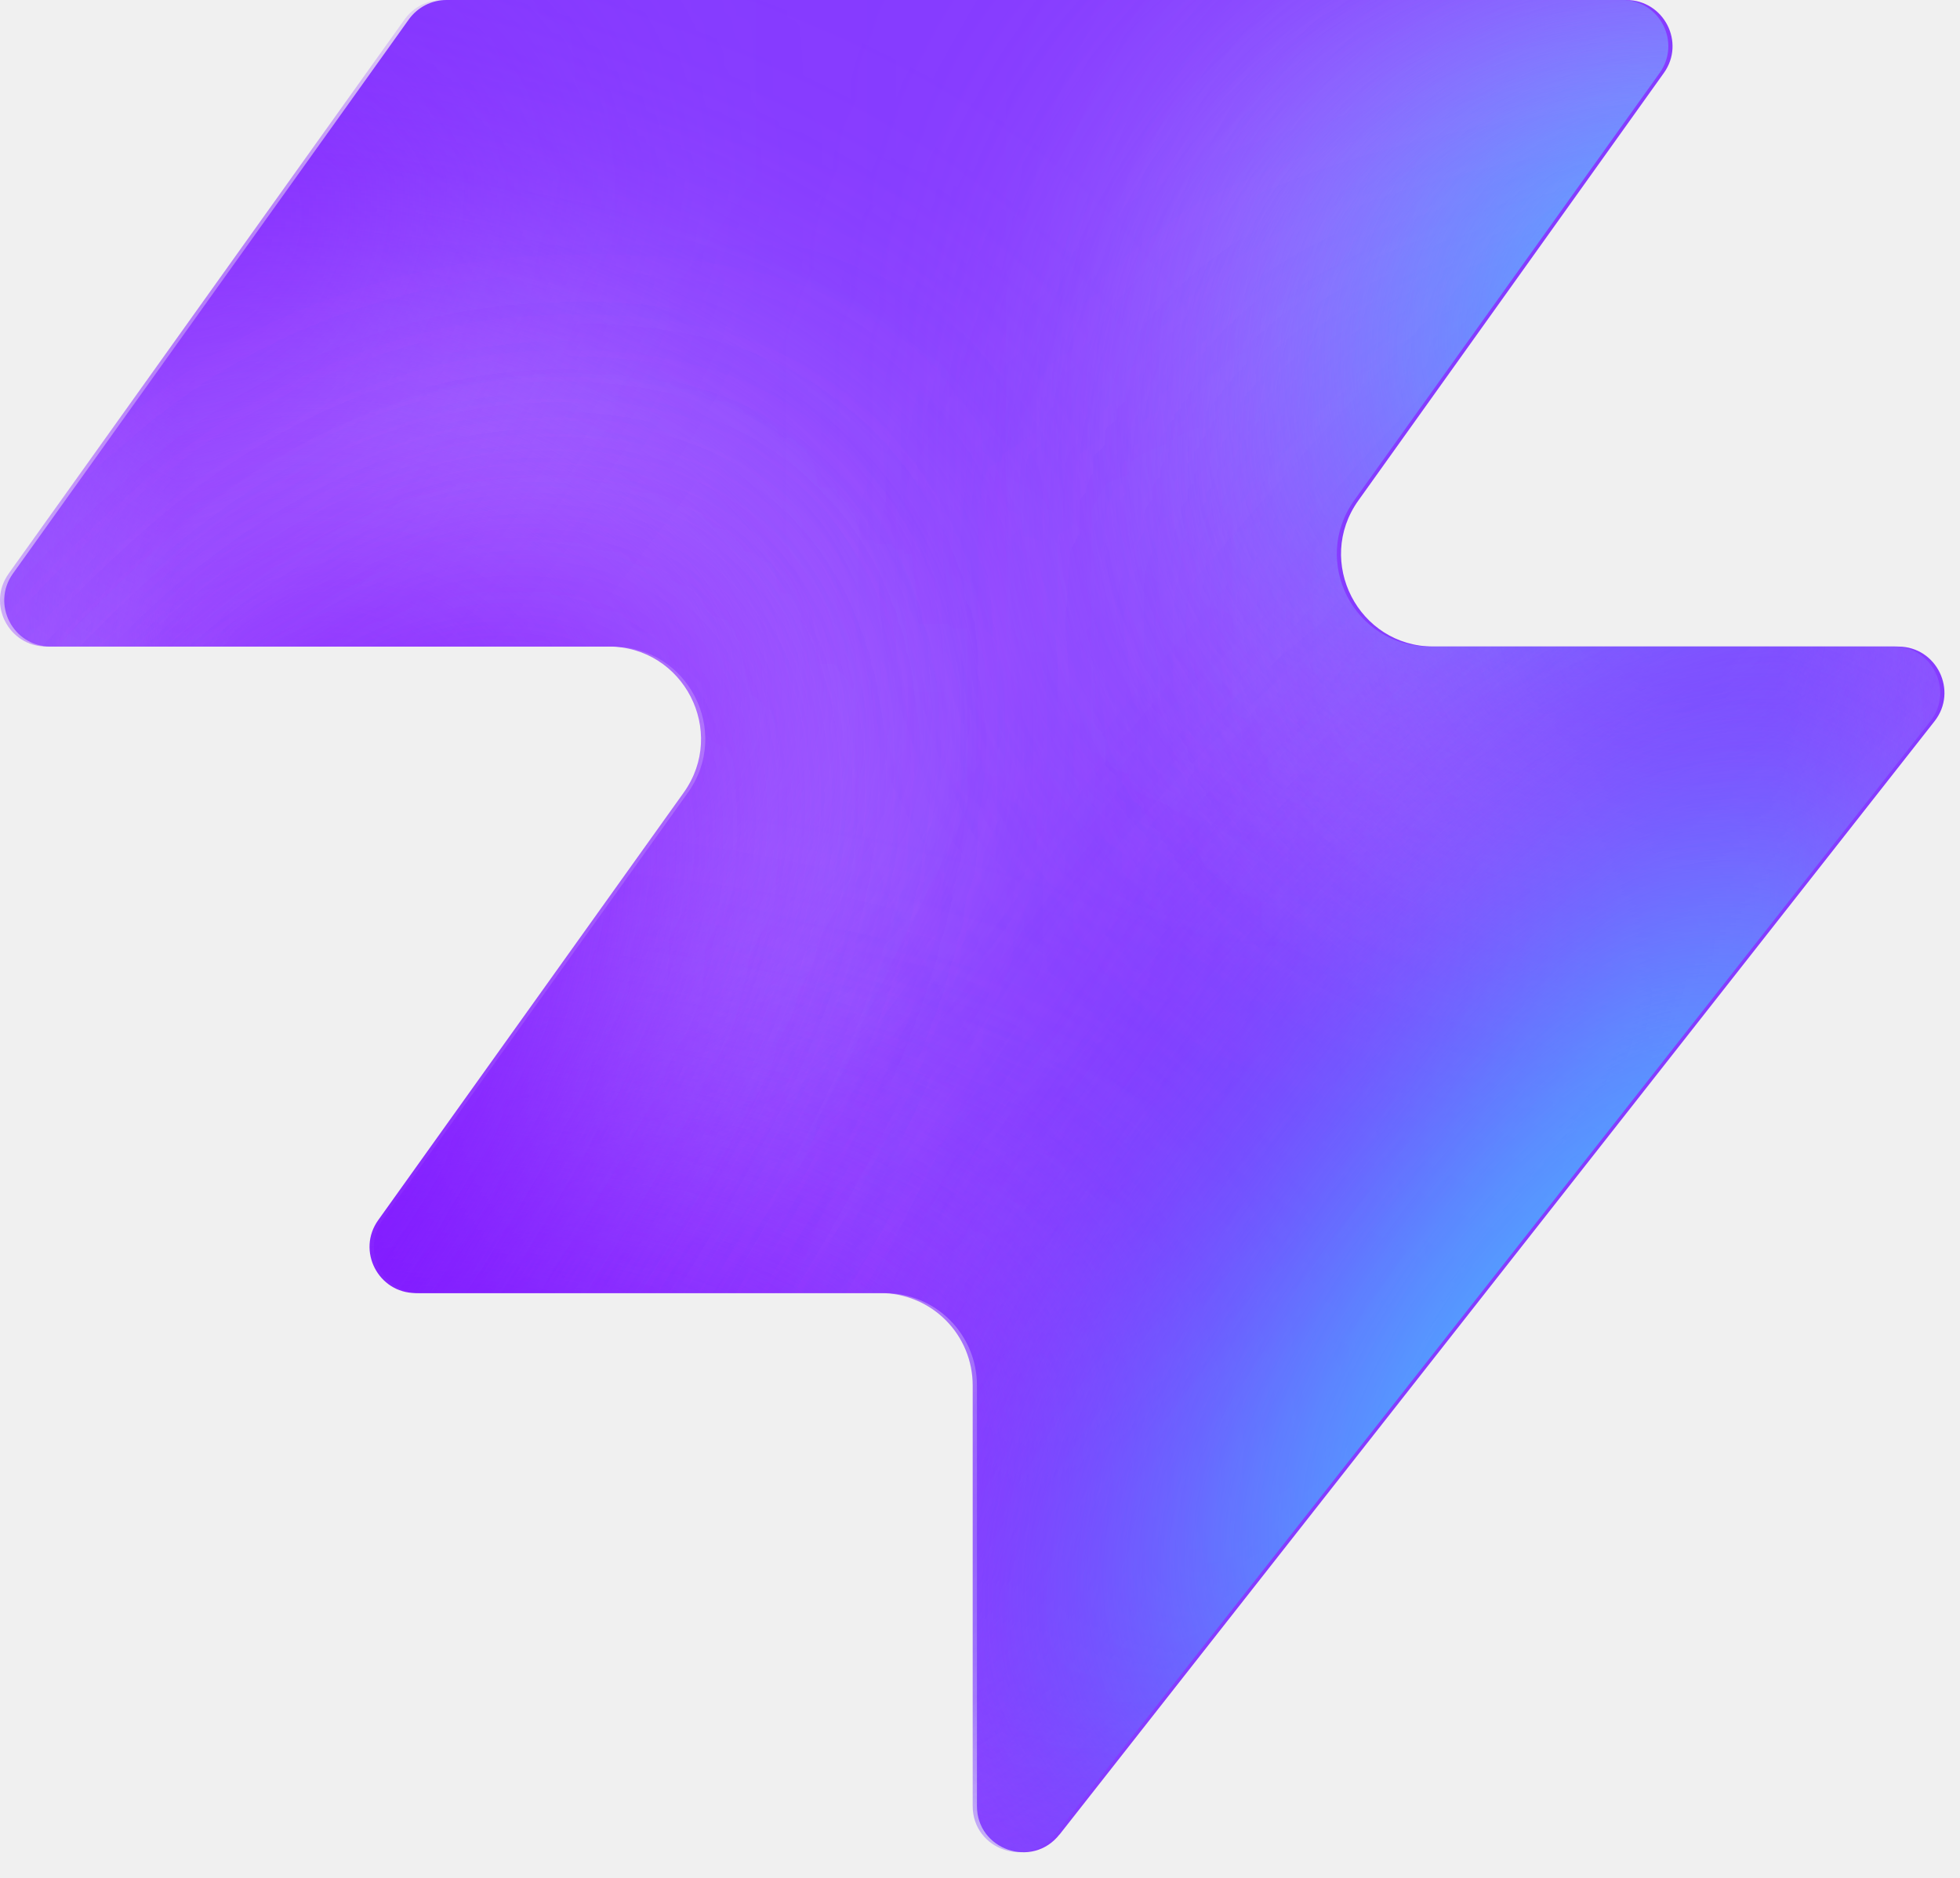
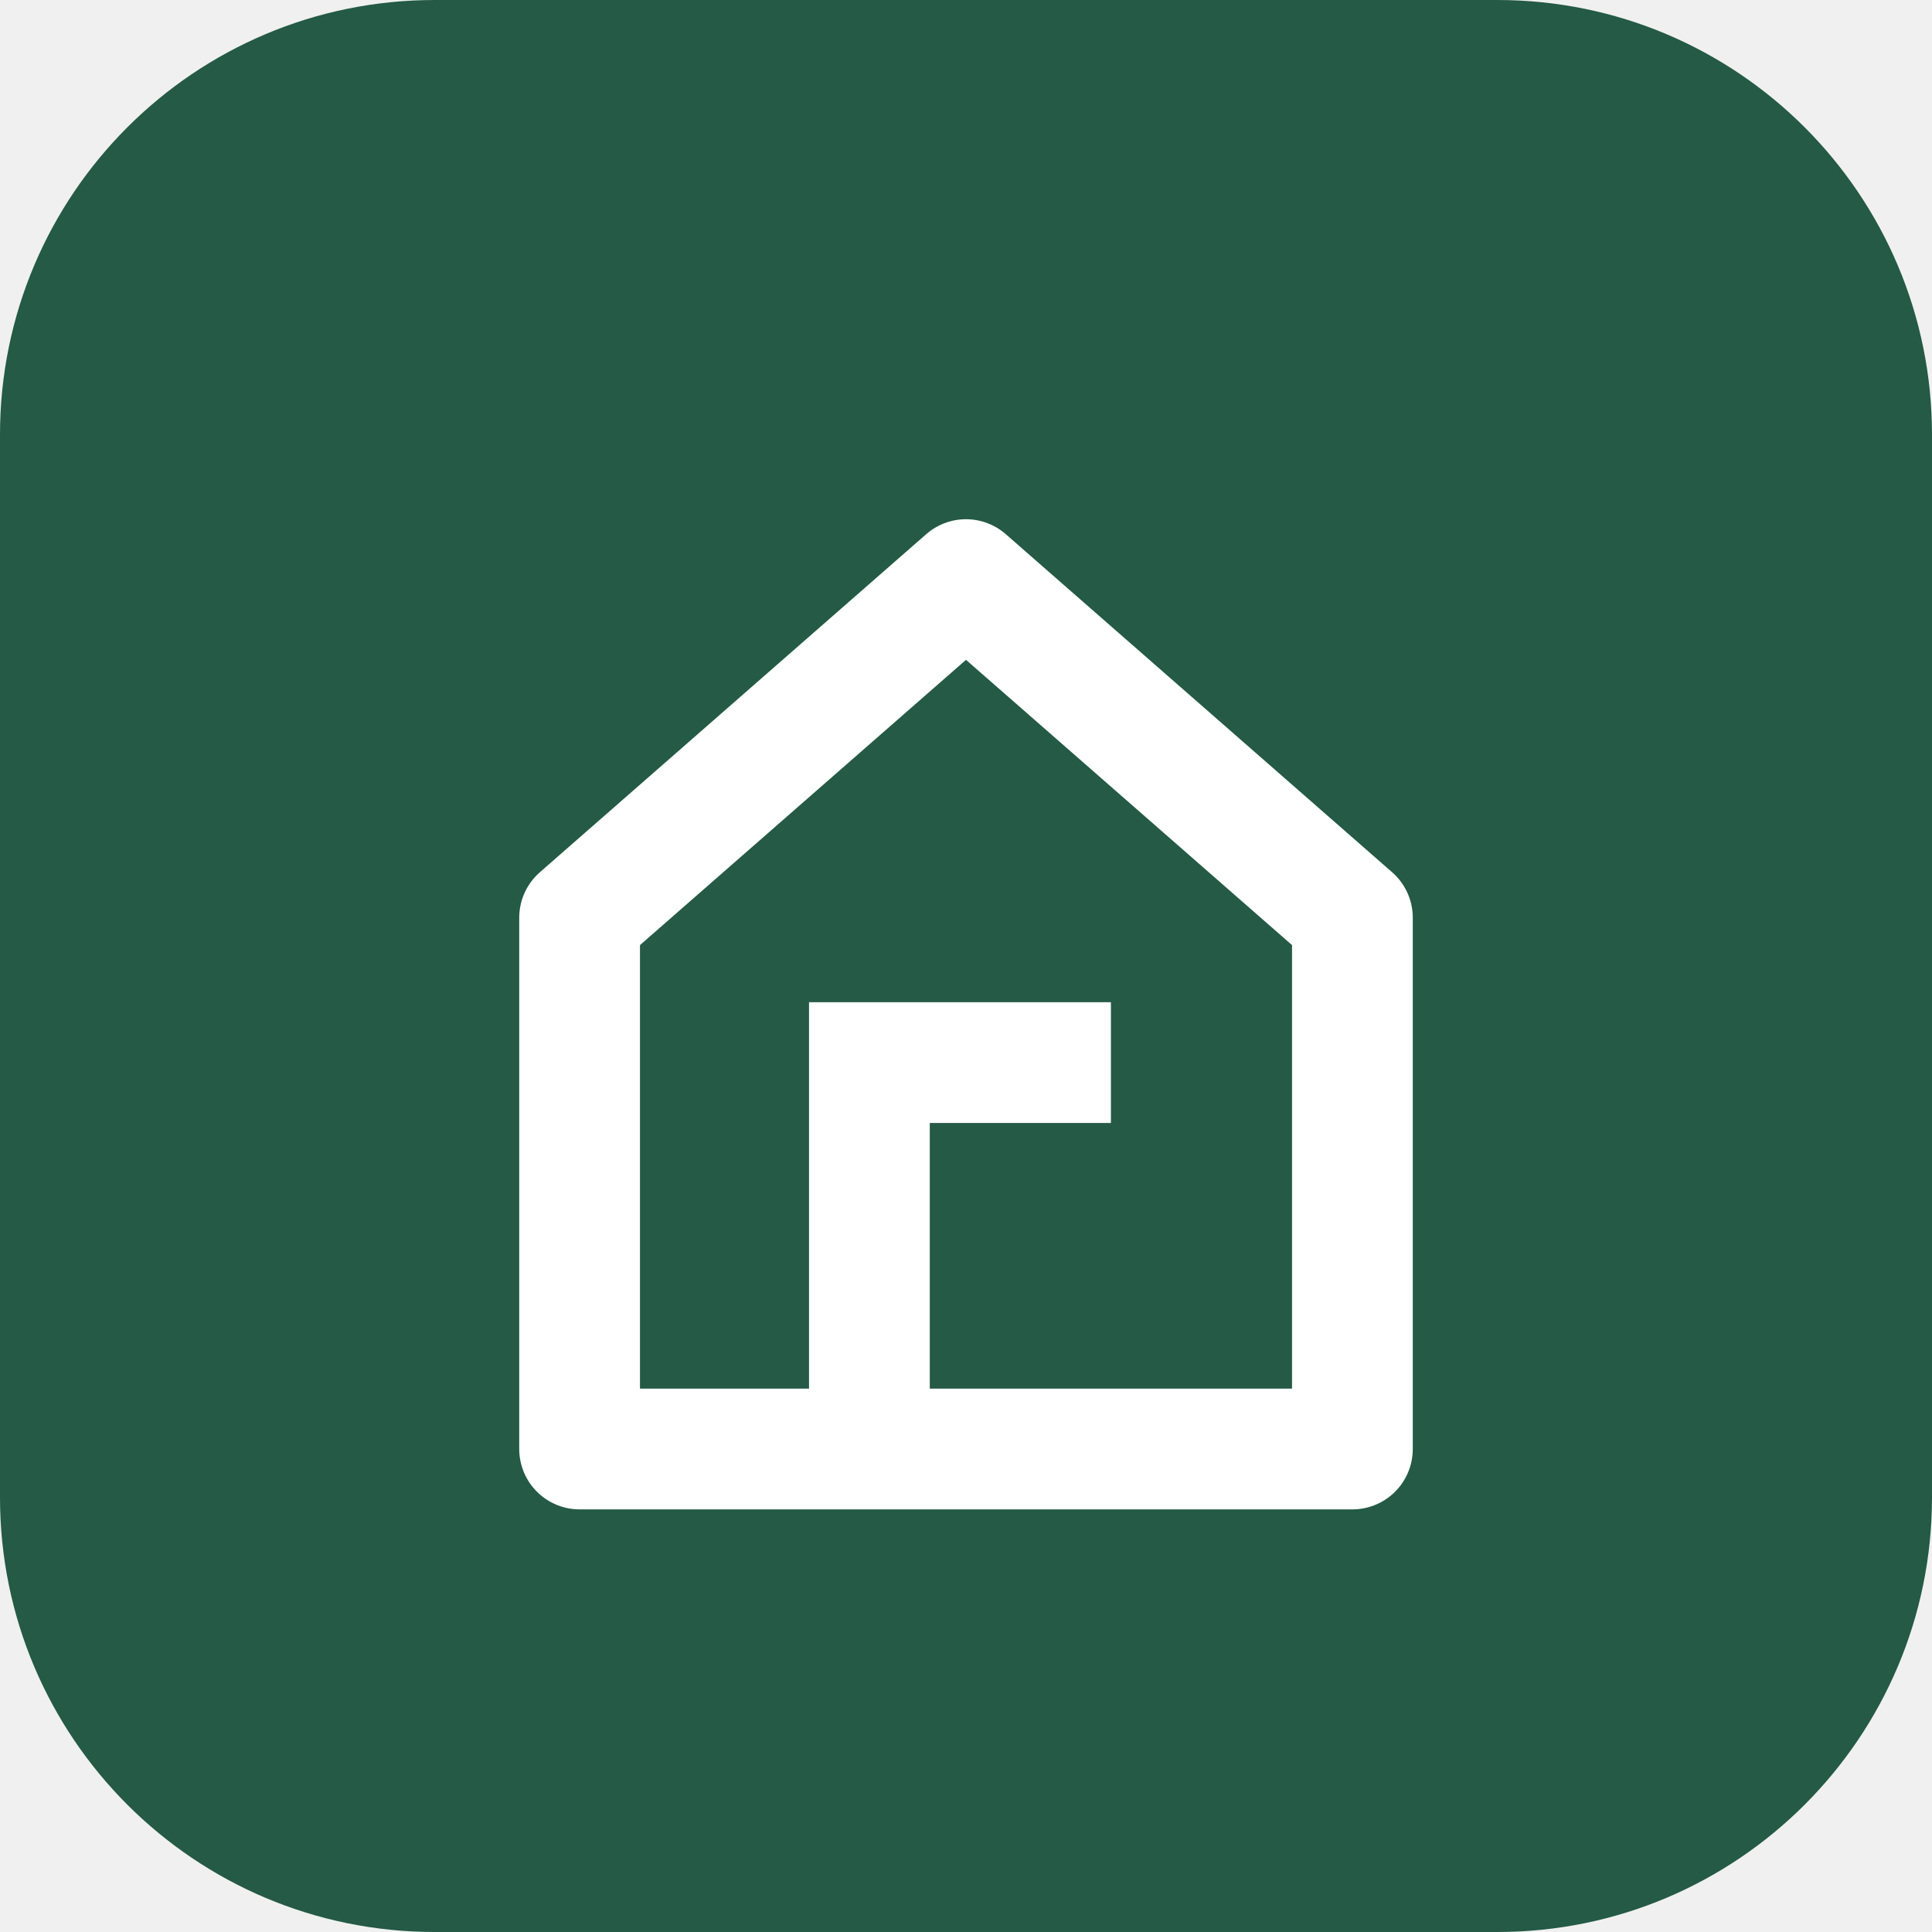
- <svg xmlns="http://www.w3.org/2000/svg" width="48" height="46" fill="none" viewBox="0 0 48 46">
-   <path fill="#863bff" d="M25.946 44.938c-.664.845-2.021.375-2.021-.698V33.937a2.26 2.26 0 0 0-2.262-2.262H10.287c-.92 0-1.456-1.04-.92-1.788l7.48-10.471c1.07-1.497 0-3.578-1.842-3.578H1.237c-.92 0-1.456-1.04-.92-1.788L10.013.474c.214-.297.556-.474.92-.474h28.894c.92 0 1.456 1.04.92 1.788l-7.48 10.471c-1.07 1.498 0 3.579 1.842 3.579h11.377c.943 0 1.473 1.088.89 1.83L25.947 44.94z" style="fill:#863bff;fill:color(display-p3 .525 .23 1);fill-opacity:1" />
-   <mask id="a" width="48" height="46" x="0" y="0" maskUnits="userSpaceOnUse" style="mask-type:alpha">
-     <path fill="#000" d="M25.842 44.938c-.664.844-2.021.375-2.021-.698V33.937a2.26 2.26 0 0 0-2.262-2.262H10.183c-.92 0-1.456-1.04-.92-1.788l7.48-10.471c1.07-1.498 0-3.579-1.842-3.579H1.133c-.92 0-1.456-1.04-.92-1.787L9.91.473c.214-.297.556-.474.92-.474h28.894c.92 0 1.456 1.04.92 1.788l-7.48 10.471c-1.07 1.498 0 3.578 1.842 3.578h11.377c.943 0 1.473 1.088.89 1.832L25.843 44.94z" style="fill:#000;fill-opacity:1" />
-   </mask>
-   <g mask="url(#a)">
-     <g filter="url(#b)">
-       <ellipse cx="5.508" cy="14.704" fill="#ede6ff" rx="5.508" ry="14.704" style="fill:#ede6ff;fill:color(display-p3 .927 .903 1);fill-opacity:1" transform="matrix(.00324 1 1 -.00324 -4.47 31.516)" />
-     </g>
-     <g filter="url(#c)">
-       <ellipse cx="10.399" cy="29.851" fill="#ede6ff" rx="10.399" ry="29.851" style="fill:#ede6ff;fill:color(display-p3 .927 .903 1);fill-opacity:1" transform="matrix(.00324 1 1 -.00324 -39.328 7.883)" />
-     </g>
-     <g filter="url(#d)">
-       <ellipse cx="5.508" cy="30.487" fill="#7e14ff" rx="5.508" ry="30.487" style="fill:#7e14ff;fill:color(display-p3 .492 .077 1);fill-opacity:1" transform="rotate(89.814 -25.913 -14.639)scale(1 -1)" />
-     </g>
-     <g filter="url(#e)">
-       <ellipse cx="5.508" cy="30.599" fill="#7e14ff" rx="5.508" ry="30.599" style="fill:#7e14ff;fill:color(display-p3 .492 .077 1);fill-opacity:1" transform="rotate(89.814 -32.644 -3.334)scale(1 -1)" />
-     </g>
-     <g filter="url(#f)">
-       <ellipse cx="5.508" cy="30.599" fill="#7e14ff" rx="5.508" ry="30.599" style="fill:#7e14ff;fill:color(display-p3 .492 .077 1);fill-opacity:1" transform="matrix(.00324 1 1 -.00324 -34.34 30.47)" />
-     </g>
-     <g filter="url(#g)">
-       <ellipse cx="14.072" cy="22.078" fill="#ede6ff" rx="14.072" ry="22.078" style="fill:#ede6ff;fill:color(display-p3 .927 .903 1);fill-opacity:1" transform="rotate(93.35 24.506 48.493)scale(-1 1)" />
-     </g>
-     <g filter="url(#h)">
-       <ellipse cx="3.47" cy="21.501" fill="#7e14ff" rx="3.47" ry="21.501" style="fill:#7e14ff;fill:color(display-p3 .492 .077 1);fill-opacity:1" transform="rotate(89.009 28.708 47.59)scale(-1 1)" />
-     </g>
-     <g filter="url(#i)">
-       <ellipse cx="3.47" cy="21.501" fill="#7e14ff" rx="3.47" ry="21.501" style="fill:#7e14ff;fill:color(display-p3 .492 .077 1);fill-opacity:1" transform="rotate(89.009 28.708 47.59)scale(-1 1)" />
-     </g>
-     <g filter="url(#j)">
-       <ellipse cx=".387" cy="8.972" fill="#7e14ff" rx="4.407" ry="29.108" style="fill:#7e14ff;fill:color(display-p3 .492 .077 1);fill-opacity:1" transform="rotate(39.51 .387 8.972)" />
-     </g>
-     <g filter="url(#k)">
-       <ellipse cx="47.523" cy="-6.092" fill="#7e14ff" rx="4.407" ry="29.108" style="fill:#7e14ff;fill:color(display-p3 .492 .077 1);fill-opacity:1" transform="rotate(37.892 47.523 -6.092)" />
-     </g>
-     <g filter="url(#l)">
-       <ellipse cx="41.412" cy="6.333" fill="#47bfff" rx="5.971" ry="9.665" style="fill:#47bfff;fill:color(display-p3 .28 .748 1);fill-opacity:1" transform="rotate(37.892 41.412 6.333)" />
-     </g>
-     <g filter="url(#m)">
-       <ellipse cx="-1.879" cy="38.332" fill="#7e14ff" rx="4.407" ry="29.108" style="fill:#7e14ff;fill:color(display-p3 .492 .077 1);fill-opacity:1" transform="rotate(37.892 -1.88 38.332)" />
-     </g>
-     <g filter="url(#n)">
-       <ellipse cx="-1.879" cy="38.332" fill="#7e14ff" rx="4.407" ry="29.108" style="fill:#7e14ff;fill:color(display-p3 .492 .077 1);fill-opacity:1" transform="rotate(37.892 -1.88 38.332)" />
-     </g>
-     <g filter="url(#o)">
-       <ellipse cx="35.651" cy="29.907" fill="#7e14ff" rx="4.407" ry="29.108" style="fill:#7e14ff;fill:color(display-p3 .492 .077 1);fill-opacity:1" transform="rotate(37.892 35.651 29.907)" />
-     </g>
-     <g filter="url(#p)">
-       <ellipse cx="38.418" cy="32.4" fill="#47bfff" rx="5.971" ry="15.297" style="fill:#47bfff;fill:color(display-p3 .28 .748 1);fill-opacity:1" transform="rotate(37.892 38.418 32.4)" />
-     </g>
-   </g>
-   <defs>
-     <filter id="b" width="60.045" height="41.654" x="-19.77" y="16.149" color-interpolation-filters="sRGB" filterUnits="userSpaceOnUse">
-       <feFlood flood-opacity="0" result="BackgroundImageFix" />
-       <feBlend in="SourceGraphic" in2="BackgroundImageFix" result="shape" />
-       <feGaussianBlur result="effect1_foregroundBlur_2002_17158" stdDeviation="7.659" />
-     </filter>
-     <filter id="c" width="90.34" height="51.437" x="-54.613" y="-7.533" color-interpolation-filters="sRGB" filterUnits="userSpaceOnUse">
-       <feFlood flood-opacity="0" result="BackgroundImageFix" />
-       <feBlend in="SourceGraphic" in2="BackgroundImageFix" result="shape" />
-       <feGaussianBlur result="effect1_foregroundBlur_2002_17158" stdDeviation="7.659" />
-     </filter>
-     <filter id="d" width="79.355" height="29.4" x="-49.64" y="2.03" color-interpolation-filters="sRGB" filterUnits="userSpaceOnUse">
-       <feFlood flood-opacity="0" result="BackgroundImageFix" />
-       <feBlend in="SourceGraphic" in2="BackgroundImageFix" result="shape" />
-       <feGaussianBlur result="effect1_foregroundBlur_2002_17158" stdDeviation="4.596" />
-     </filter>
-     <filter id="e" width="79.579" height="29.4" x="-45.045" y="20.029" color-interpolation-filters="sRGB" filterUnits="userSpaceOnUse">
-       <feFlood flood-opacity="0" result="BackgroundImageFix" />
-       <feBlend in="SourceGraphic" in2="BackgroundImageFix" result="shape" />
-       <feGaussianBlur result="effect1_foregroundBlur_2002_17158" stdDeviation="4.596" />
-     </filter>
-     <filter id="f" width="79.579" height="29.4" x="-43.513" y="21.178" color-interpolation-filters="sRGB" filterUnits="userSpaceOnUse">
-       <feFlood flood-opacity="0" result="BackgroundImageFix" />
-       <feBlend in="SourceGraphic" in2="BackgroundImageFix" result="shape" />
-       <feGaussianBlur result="effect1_foregroundBlur_2002_17158" stdDeviation="4.596" />
-     </filter>
-     <filter id="g" width="74.749" height="58.852" x="15.756" y="-17.901" color-interpolation-filters="sRGB" filterUnits="userSpaceOnUse">
-       <feFlood flood-opacity="0" result="BackgroundImageFix" />
-       <feBlend in="SourceGraphic" in2="BackgroundImageFix" result="shape" />
-       <feGaussianBlur result="effect1_foregroundBlur_2002_17158" stdDeviation="7.659" />
-     </filter>
-     <filter id="h" width="61.377" height="25.362" x="23.548" y="2.284" color-interpolation-filters="sRGB" filterUnits="userSpaceOnUse">
-       <feFlood flood-opacity="0" result="BackgroundImageFix" />
-       <feBlend in="SourceGraphic" in2="BackgroundImageFix" result="shape" />
-       <feGaussianBlur result="effect1_foregroundBlur_2002_17158" stdDeviation="4.596" />
-     </filter>
-     <filter id="i" width="61.377" height="25.362" x="23.548" y="2.284" color-interpolation-filters="sRGB" filterUnits="userSpaceOnUse">
-       <feFlood flood-opacity="0" result="BackgroundImageFix" />
-       <feBlend in="SourceGraphic" in2="BackgroundImageFix" result="shape" />
-       <feGaussianBlur result="effect1_foregroundBlur_2002_17158" stdDeviation="4.596" />
-     </filter>
-     <filter id="j" width="56.045" height="63.649" x="-27.636" y="-22.853" color-interpolation-filters="sRGB" filterUnits="userSpaceOnUse">
-       <feFlood flood-opacity="0" result="BackgroundImageFix" />
-       <feBlend in="SourceGraphic" in2="BackgroundImageFix" result="shape" />
-       <feGaussianBlur result="effect1_foregroundBlur_2002_17158" stdDeviation="4.596" />
-     </filter>
-     <filter id="k" width="54.814" height="64.646" x="20.116" y="-38.415" color-interpolation-filters="sRGB" filterUnits="userSpaceOnUse">
-       <feFlood flood-opacity="0" result="BackgroundImageFix" />
-       <feBlend in="SourceGraphic" in2="BackgroundImageFix" result="shape" />
-       <feGaussianBlur result="effect1_foregroundBlur_2002_17158" stdDeviation="4.596" />
-     </filter>
-     <filter id="l" width="33.541" height="35.313" x="24.641" y="-11.323" color-interpolation-filters="sRGB" filterUnits="userSpaceOnUse">
-       <feFlood flood-opacity="0" result="BackgroundImageFix" />
-       <feBlend in="SourceGraphic" in2="BackgroundImageFix" result="shape" />
-       <feGaussianBlur result="effect1_foregroundBlur_2002_17158" stdDeviation="4.596" />
-     </filter>
-     <filter id="m" width="54.814" height="64.646" x="-29.286" y="6.009" color-interpolation-filters="sRGB" filterUnits="userSpaceOnUse">
-       <feFlood flood-opacity="0" result="BackgroundImageFix" />
-       <feBlend in="SourceGraphic" in2="BackgroundImageFix" result="shape" />
-       <feGaussianBlur result="effect1_foregroundBlur_2002_17158" stdDeviation="4.596" />
-     </filter>
-     <filter id="n" width="54.814" height="64.646" x="-29.286" y="6.009" color-interpolation-filters="sRGB" filterUnits="userSpaceOnUse">
-       <feFlood flood-opacity="0" result="BackgroundImageFix" />
-       <feBlend in="SourceGraphic" in2="BackgroundImageFix" result="shape" />
-       <feGaussianBlur result="effect1_foregroundBlur_2002_17158" stdDeviation="4.596" />
-     </filter>
-     <filter id="o" width="54.814" height="64.646" x="8.244" y="-2.416" color-interpolation-filters="sRGB" filterUnits="userSpaceOnUse">
-       <feFlood flood-opacity="0" result="BackgroundImageFix" />
-       <feBlend in="SourceGraphic" in2="BackgroundImageFix" result="shape" />
-       <feGaussianBlur result="effect1_foregroundBlur_2002_17158" stdDeviation="4.596" />
-     </filter>
-     <filter id="p" width="39.409" height="43.623" x="18.713" y="10.588" color-interpolation-filters="sRGB" filterUnits="userSpaceOnUse">
-       <feFlood flood-opacity="0" result="BackgroundImageFix" />
-       <feBlend in="SourceGraphic" in2="BackgroundImageFix" result="shape" />
-       <feGaussianBlur result="effect1_foregroundBlur_2002_17158" stdDeviation="4.596" />
-     </filter>
-   </defs>
+ <svg xmlns="http://www.w3.org/2000/svg" viewBox="0 0 40 40">
+   <rect width="40" height="40" rx="9" fill="#245a46" />
+   <path d="M12 19 20 12l8 7v11H12V19Z" fill="none" stroke="#fff" stroke-width="2.5" stroke-linejoin="round" />
+   <path d="M18 30v-8h5" fill="none" stroke="#fff" stroke-width="2.5" />
</svg>
